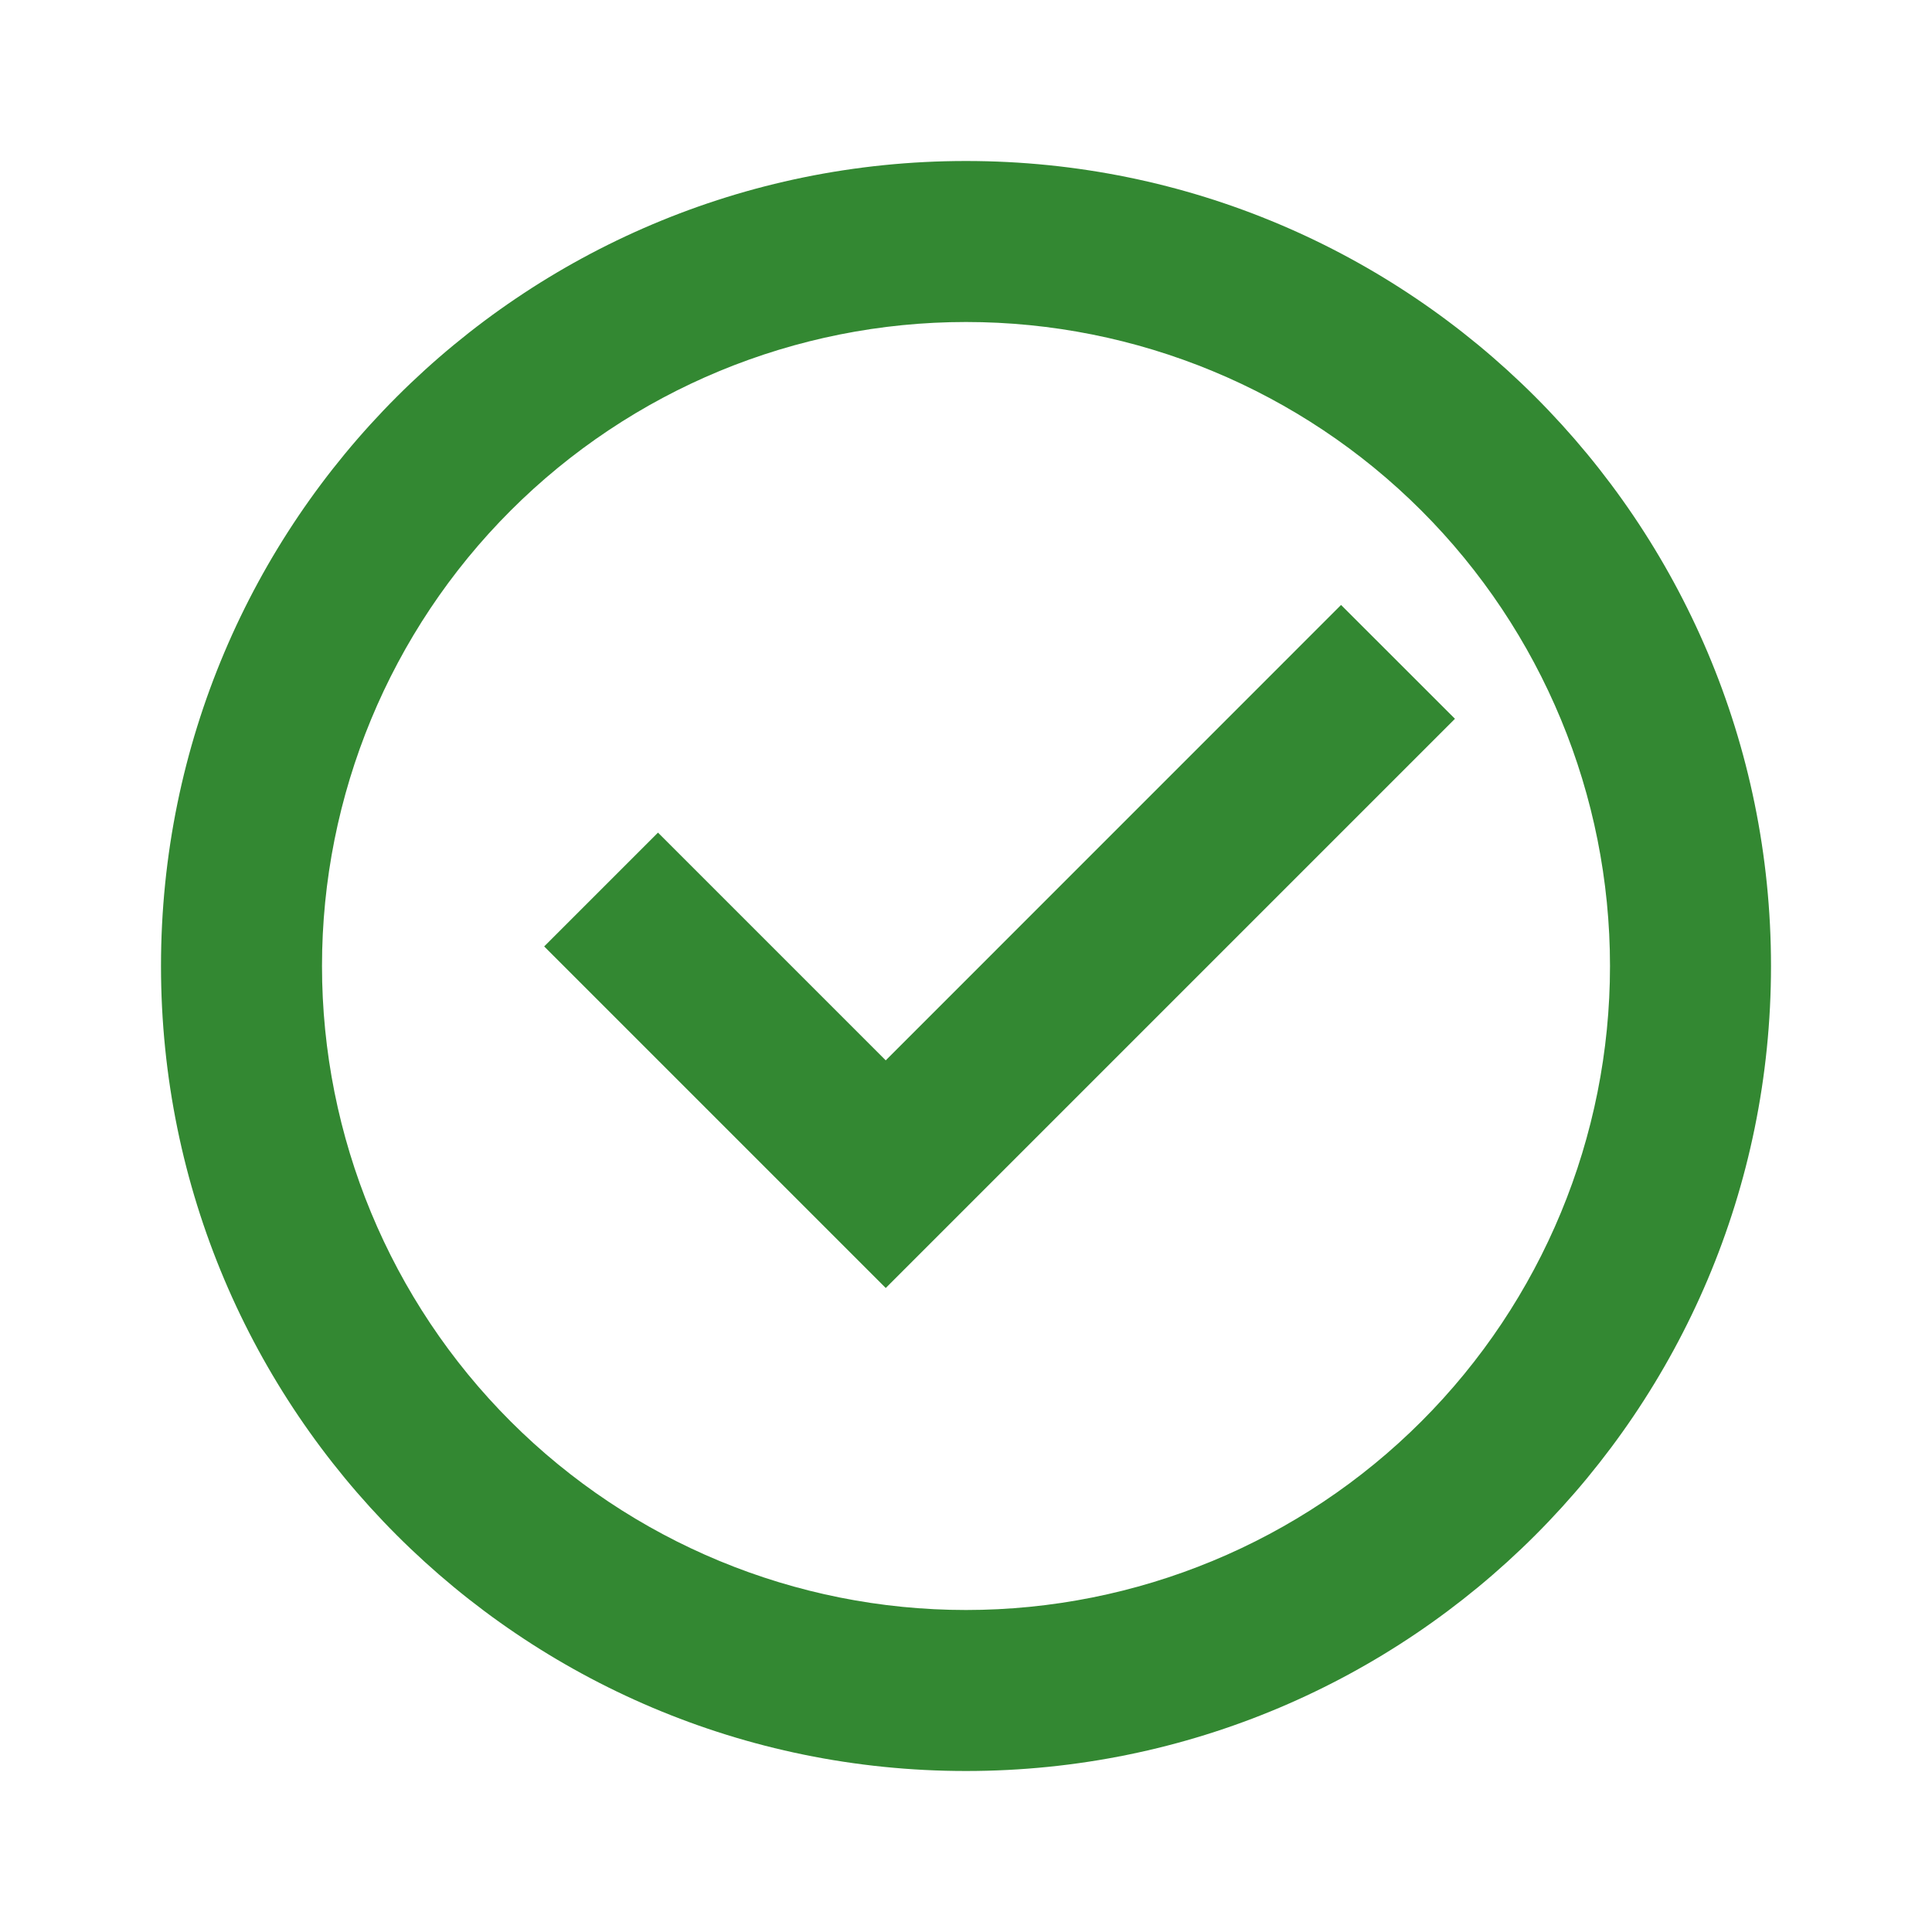
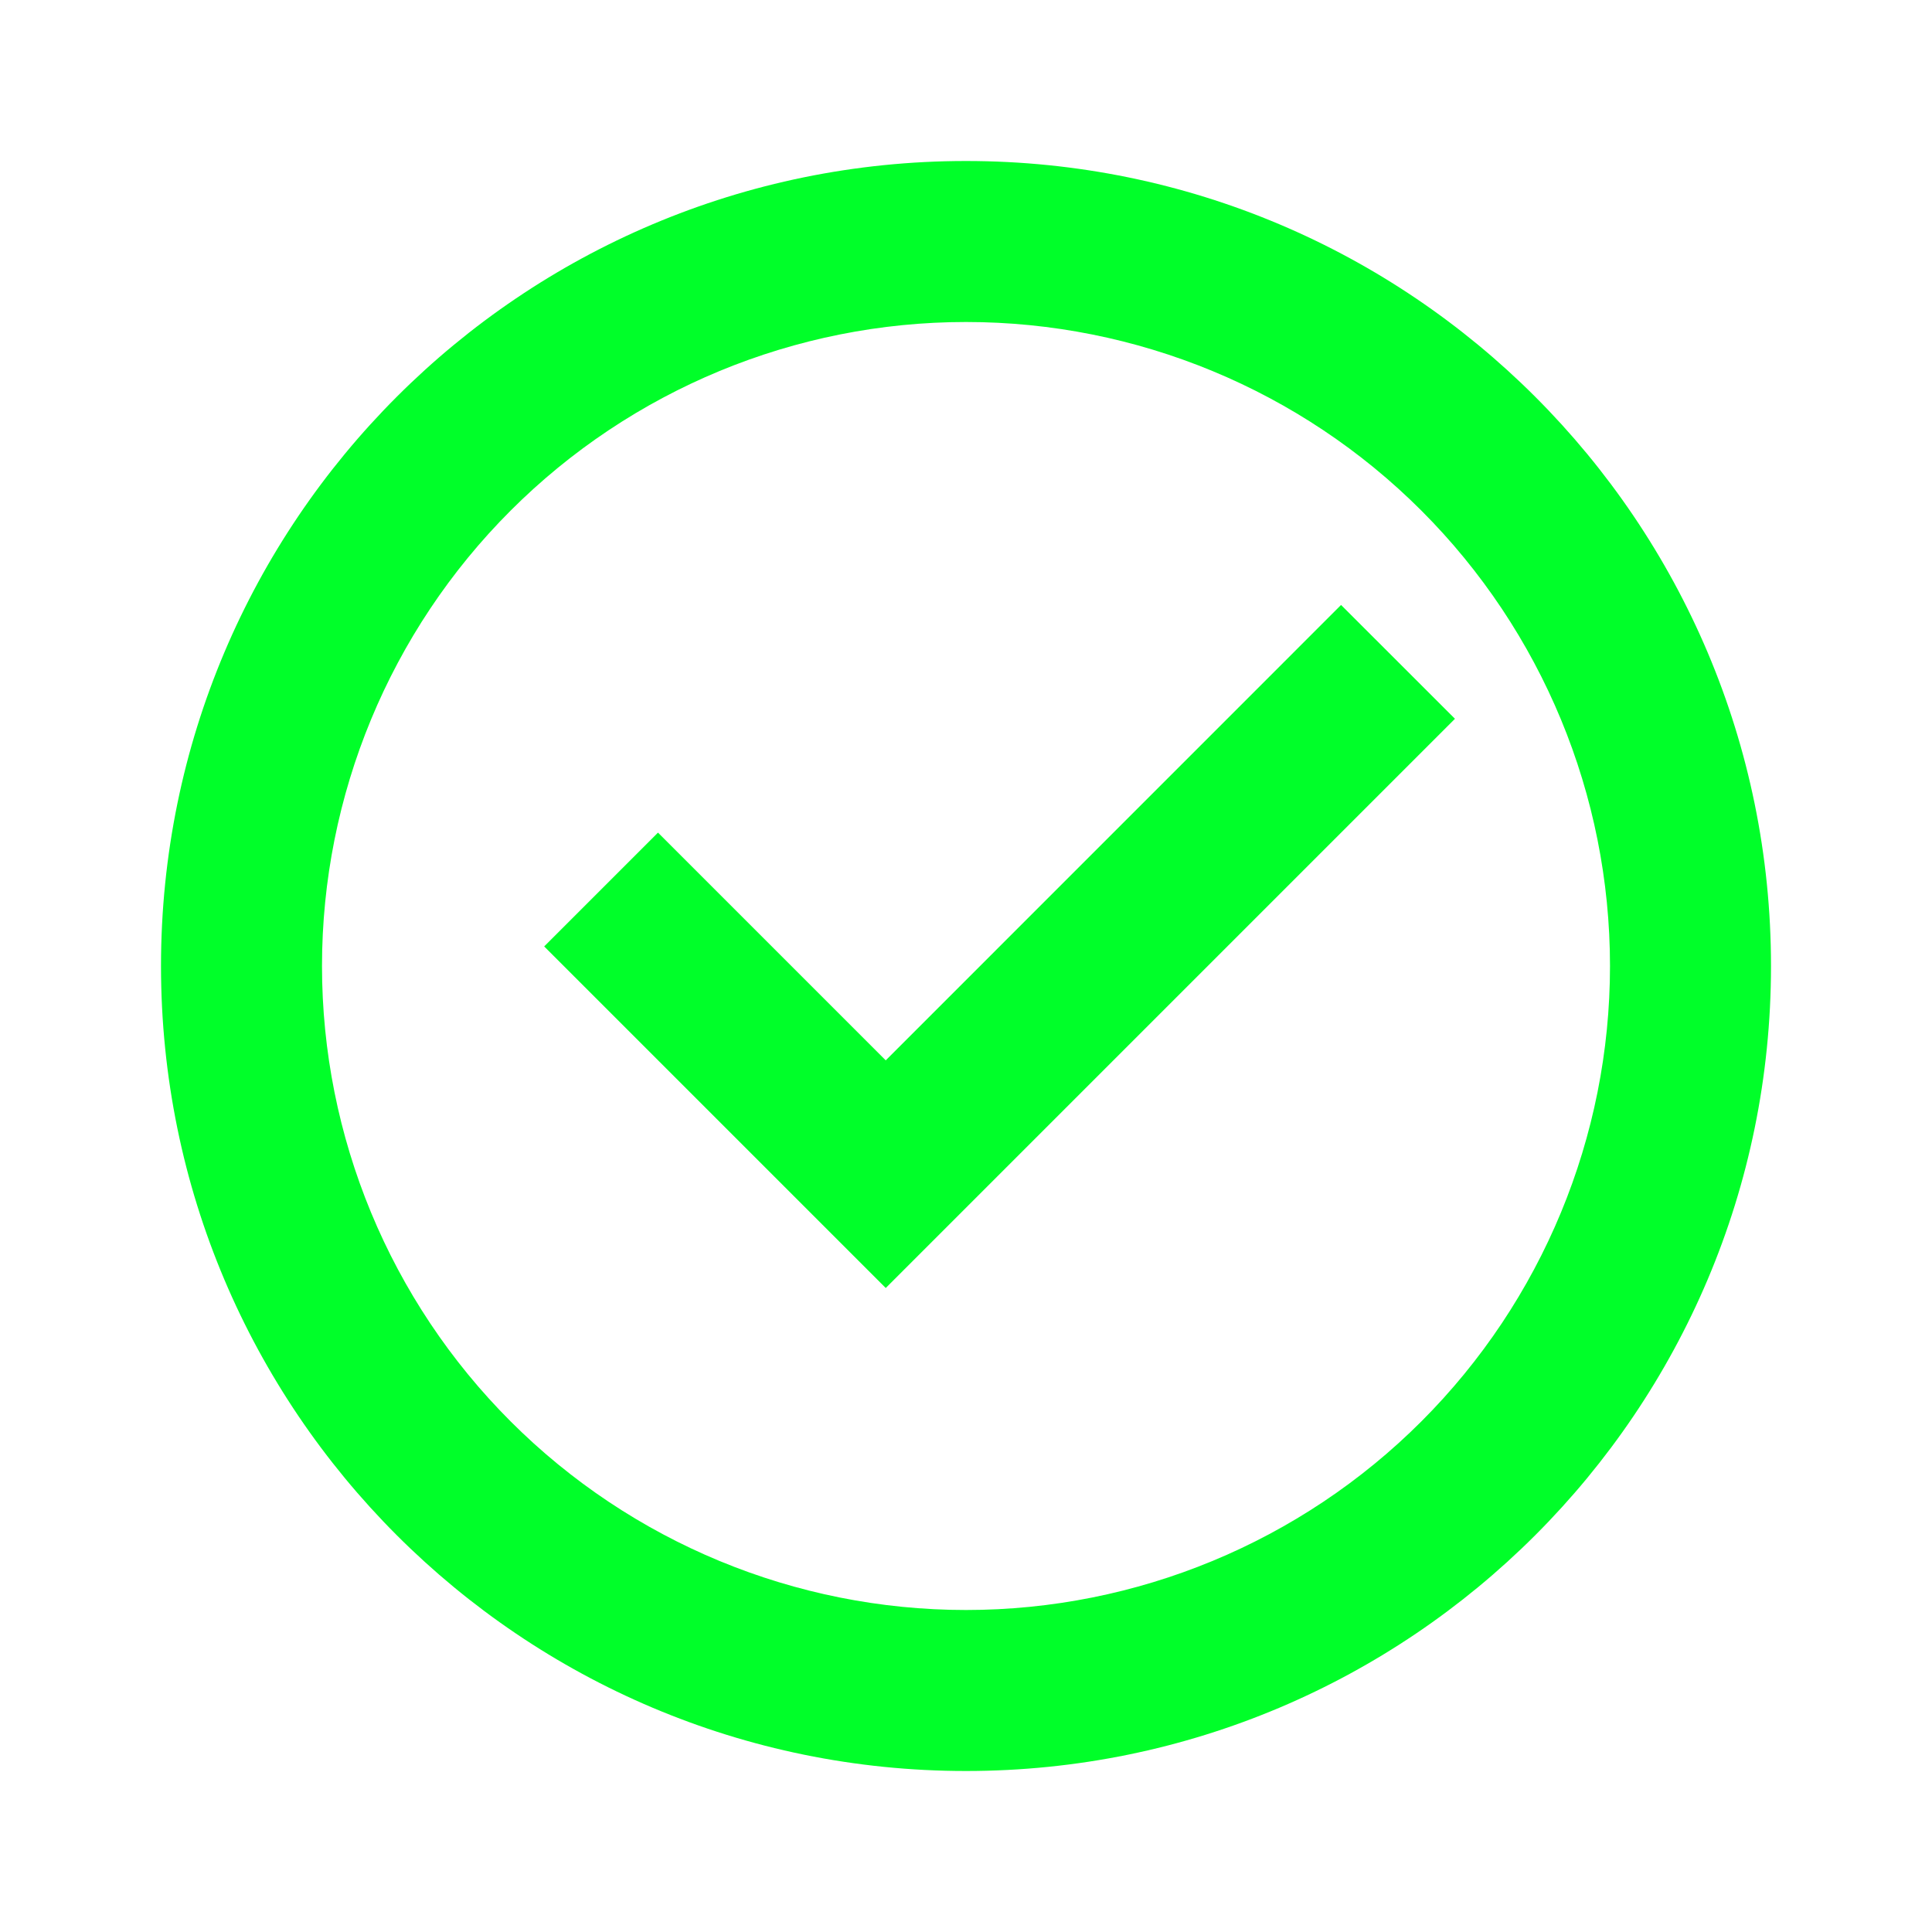
<svg xmlns="http://www.w3.org/2000/svg" width="24" height="24" viewBox="0 0 24 24" fill="none">
-   <path d="M12 22C6.477 22 2 17.523 2 12C2 6.477 6.477 2 12 2C17.523 2 22 6.477 22 12C22 17.523 17.523 22 12 22ZM12 20C14.122 20 16.157 19.157 17.657 17.657C19.157 16.157 20 14.122 20 12C20 9.878 19.157 7.843 17.657 6.343C16.157 4.843 14.122 4 12 4C9.878 4 7.843 4.843 6.343 6.343C4.843 7.843 4 9.878 4 12C4 14.122 4.843 16.157 6.343 17.657C7.843 19.157 9.878 20 12 20ZM11.003 16L6.76 11.757L8.174 10.343L11.003 13.172L16.659 7.515L18.074 8.929L11.003 16Z" fill="#338832" />
+   <path d="M12 22C6.477 22 2 17.523 2 12C2 6.477 6.477 2 12 2C17.523 2 22 6.477 22 12C22 17.523 17.523 22 12 22ZM12 20C14.122 20 16.157 19.157 17.657 17.657C19.157 16.157 20 14.122 20 12C20 9.878 19.157 7.843 17.657 6.343C16.157 4.843 14.122 4 12 4C9.878 4 7.843 4.843 6.343 6.343C4.843 7.843 4 9.878 4 12C4 14.122 4.843 16.157 6.343 17.657C7.843 19.157 9.878 20 12 20ZM11.003 16L6.76 11.757L8.174 10.343L11.003 13.172L16.659 7.515L18.074 8.929L11.003 16Z" fill="#00FF29" />
</svg>
